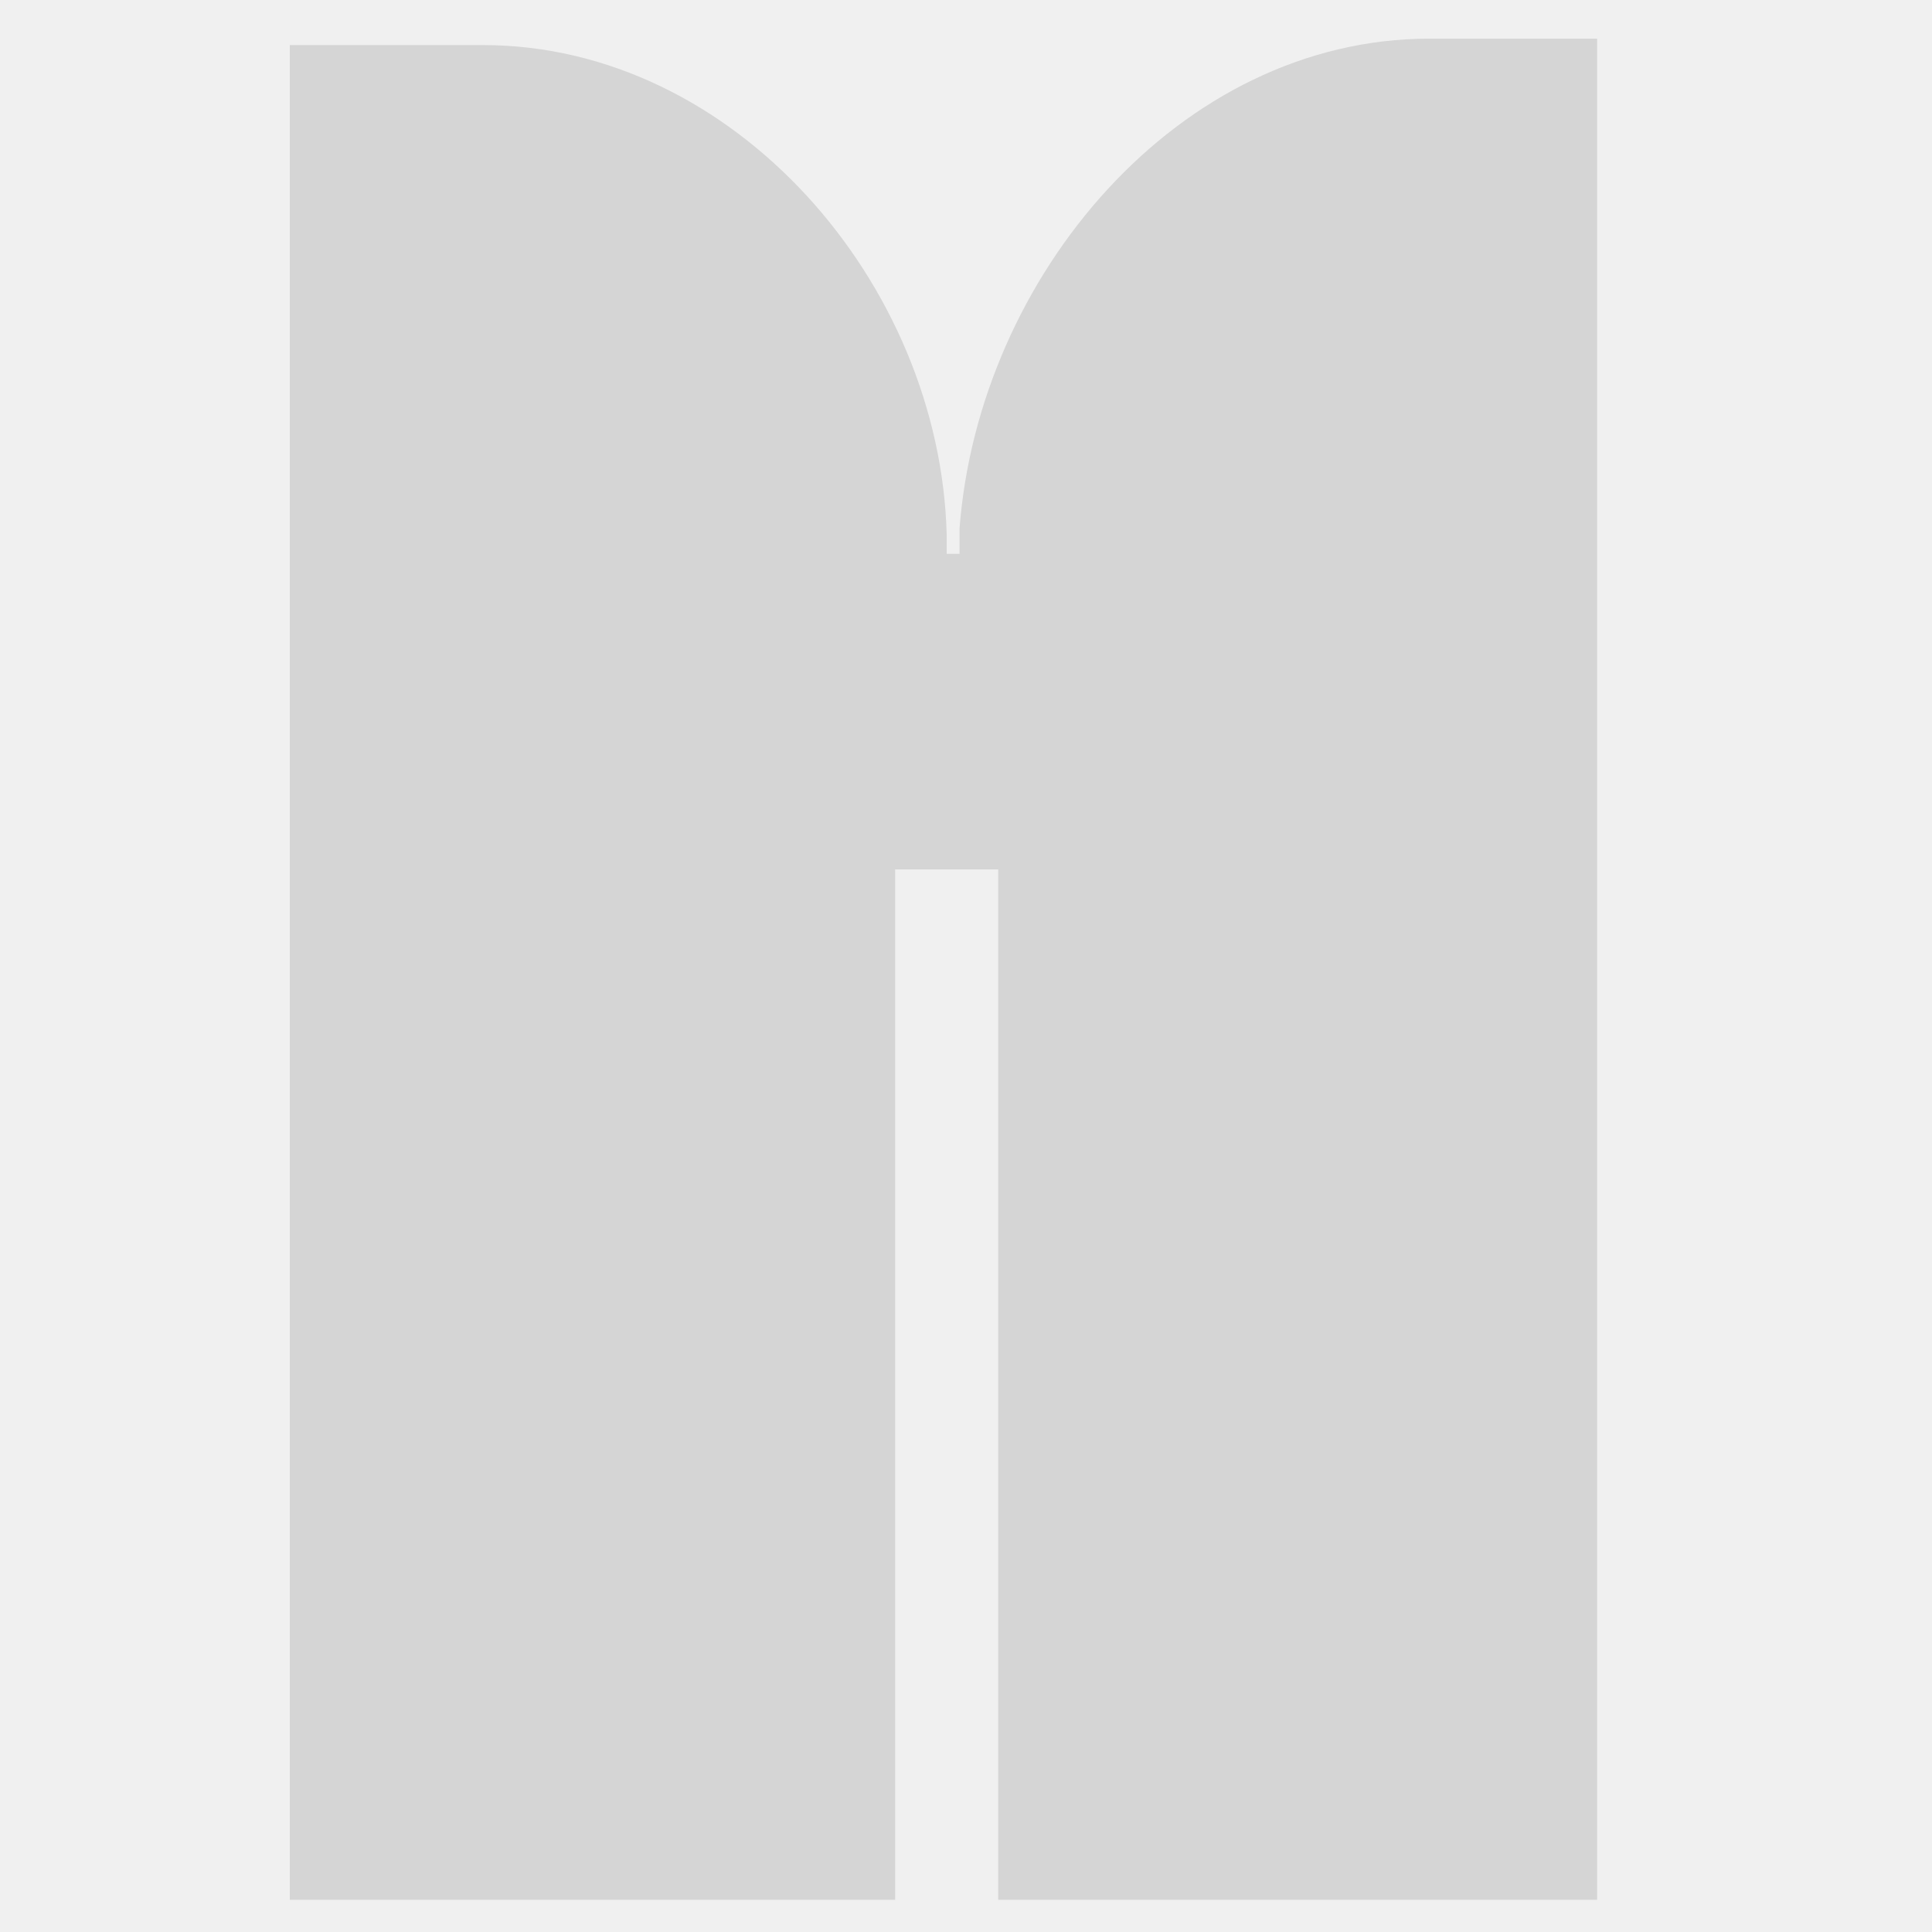
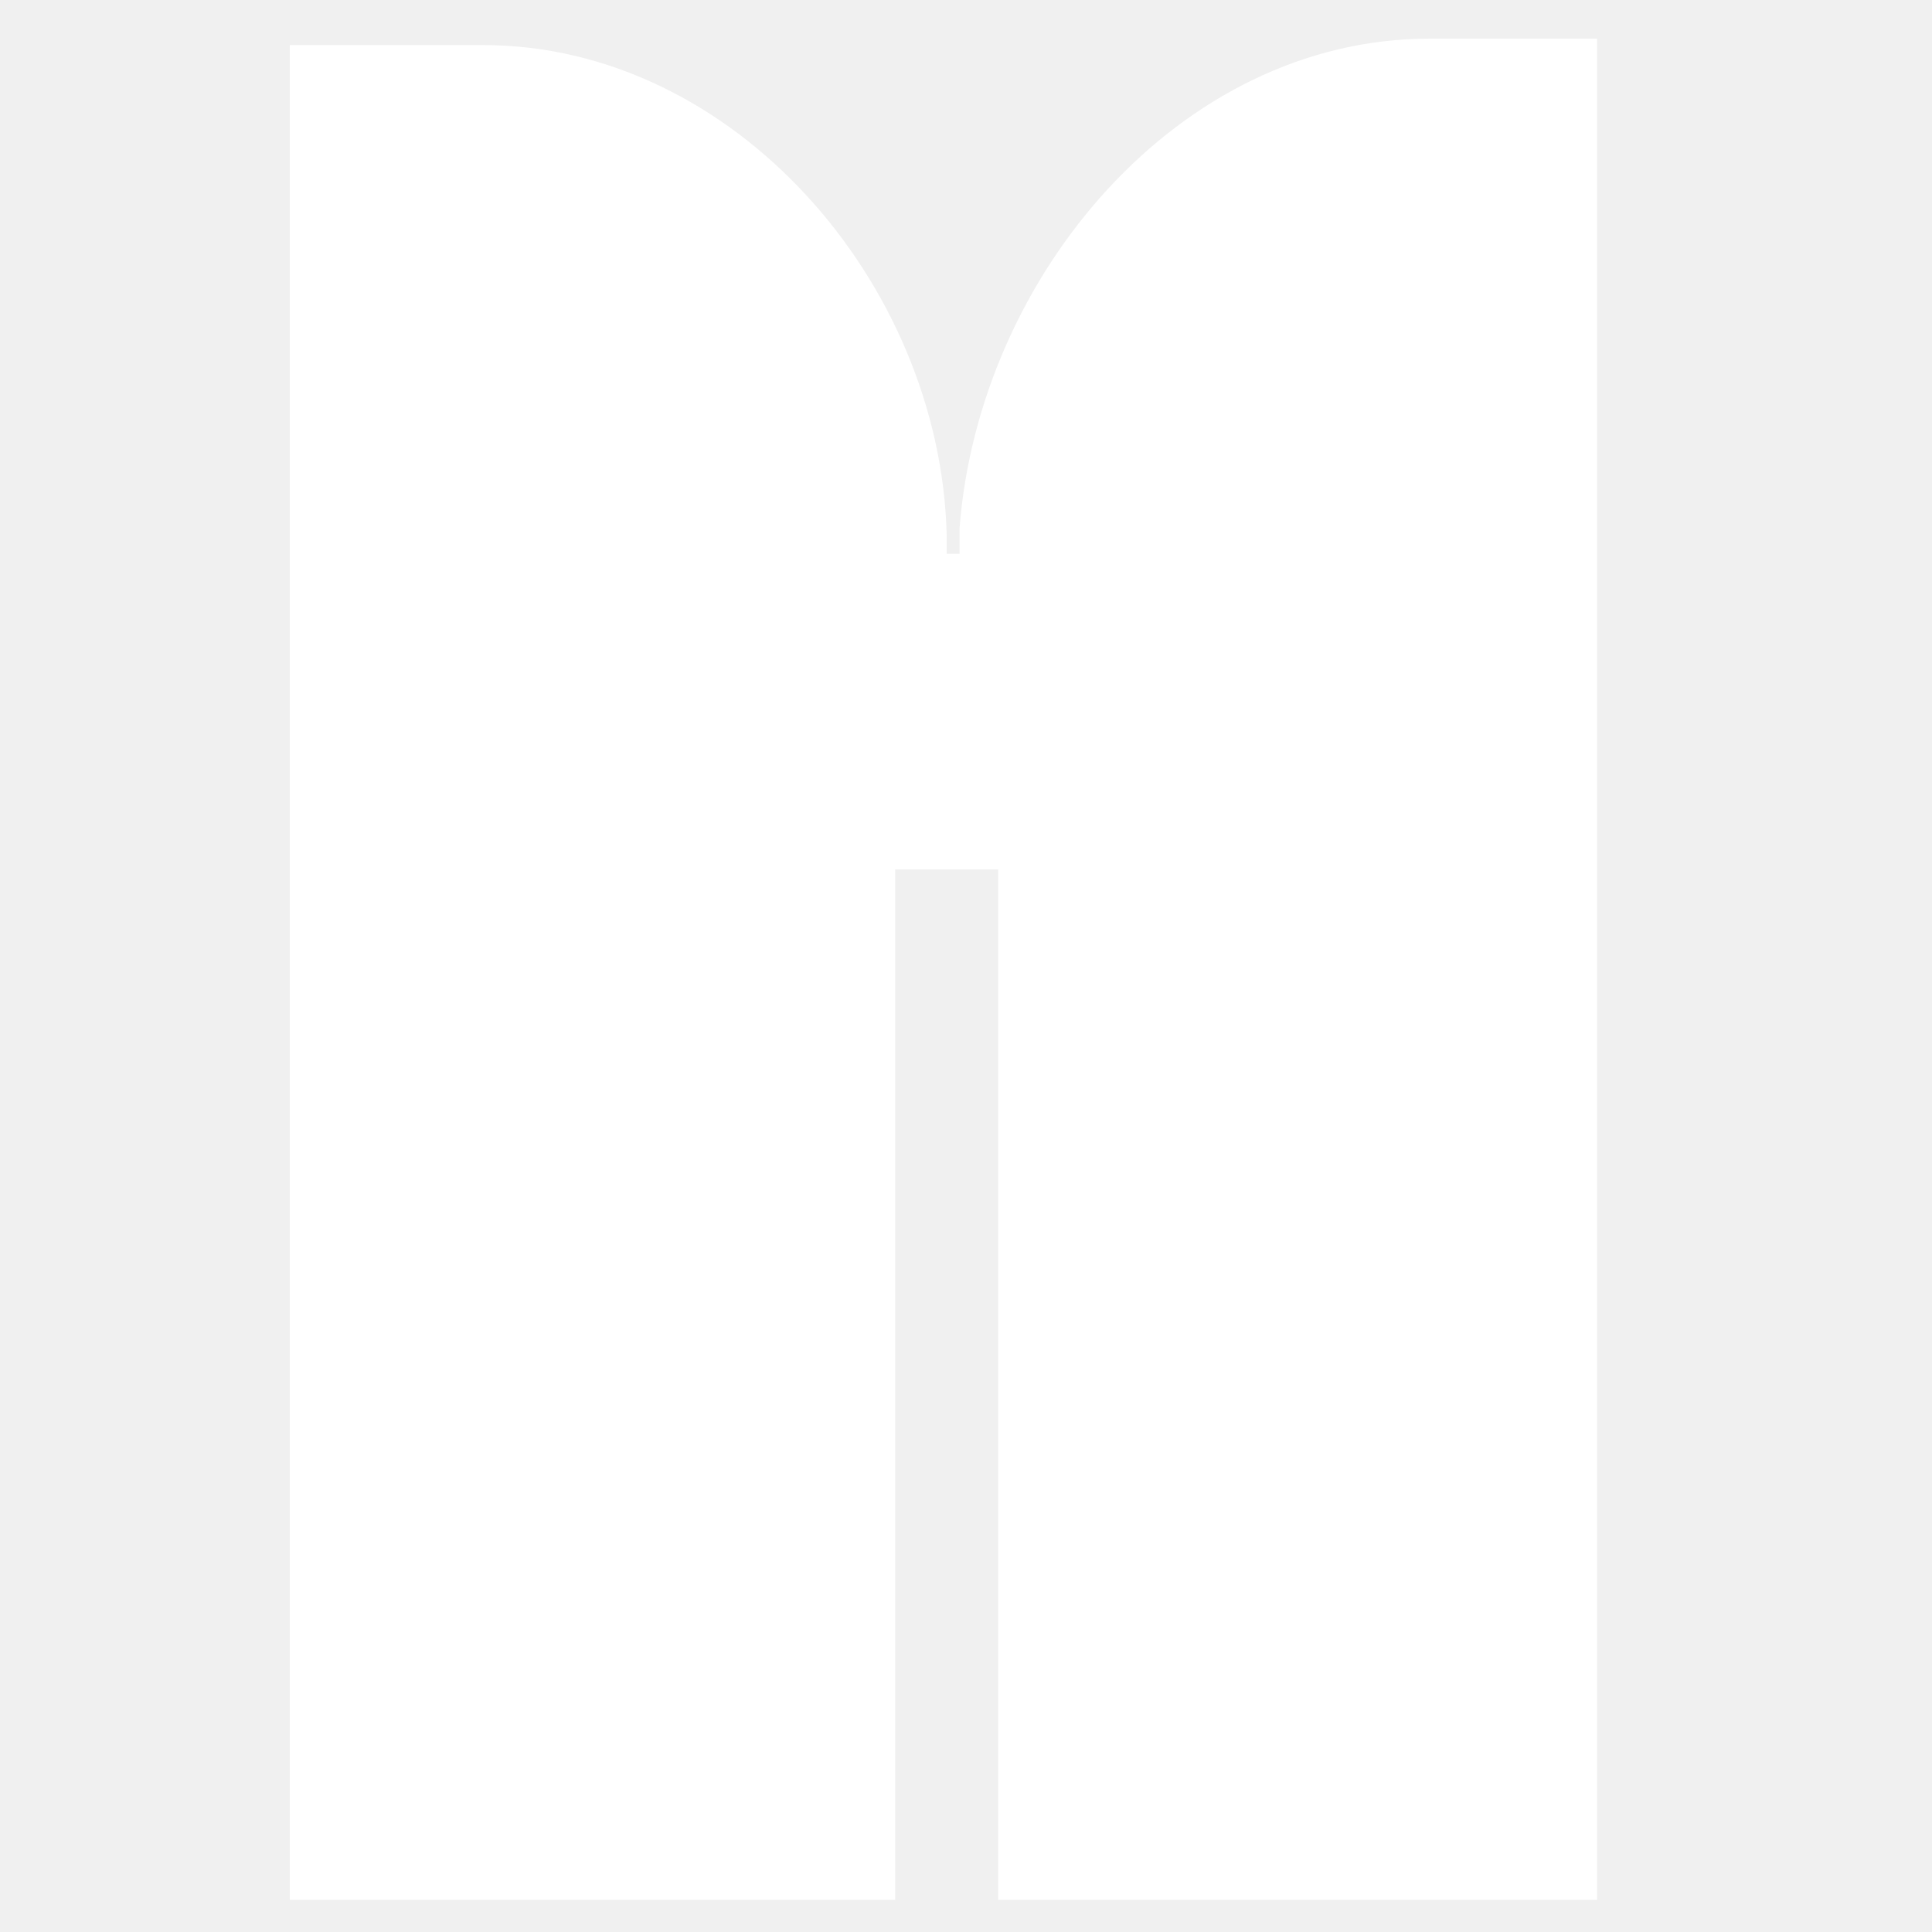
<svg xmlns="http://www.w3.org/2000/svg" version="1.1" id="Layer_1" x="0px" y="0px" viewBox="0 0 30 30" enable-background="new 0 0 30 30" xml:space="preserve">
-   <path fill="#d5d5d5" d="M22.2,0.6c-3.9,0-7,3.7-7.3,7.6v0.4h-0.1h-0.1V8.3c-0.1-3.9-3.3-7.6-7.2-7.6H4.5v28.8h9.4v-16h1.6v16h9.3  V0.6H22.2z" />
+   <path fill="#FFFFFF" d="M22.2,0.6c-3.9,0-7,3.7-7.3,7.6v0.4h-0.1h-0.1V8.3c-0.1-3.9-3.3-7.6-7.2-7.6H4.5v28.8h9.4v-16h1.6v16h9.3  V0.6H22.2z" />
</svg>
